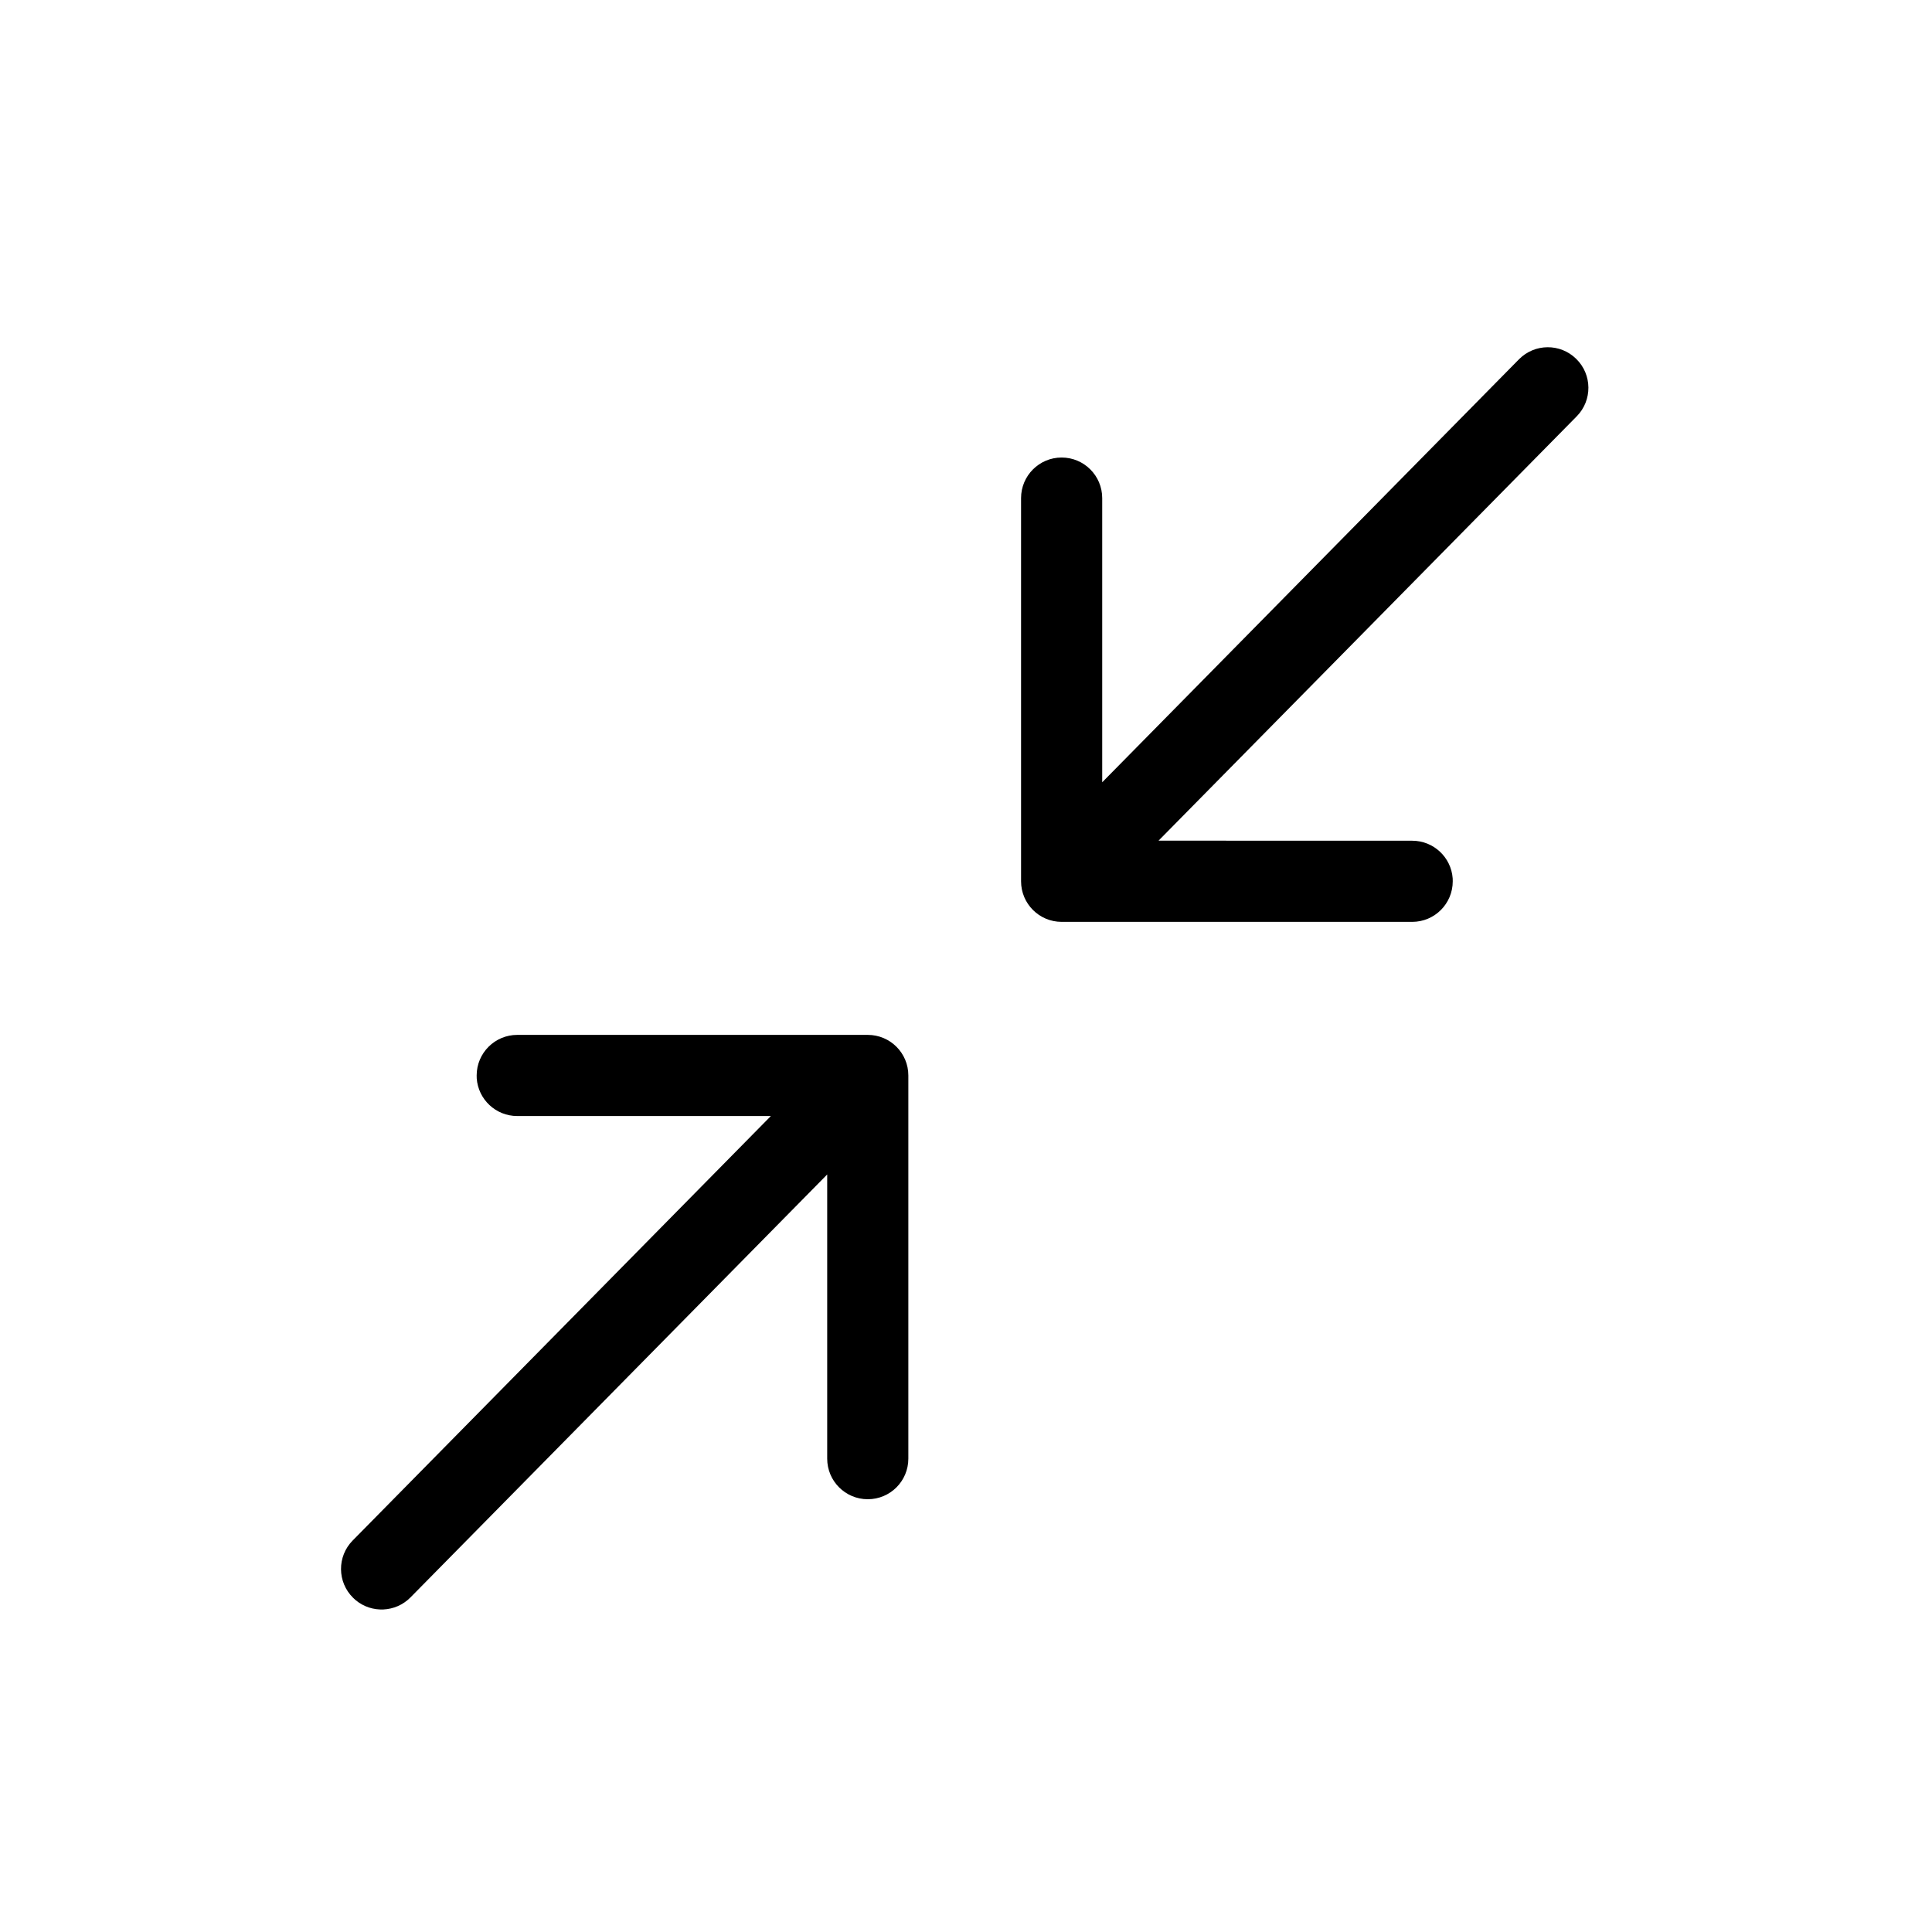
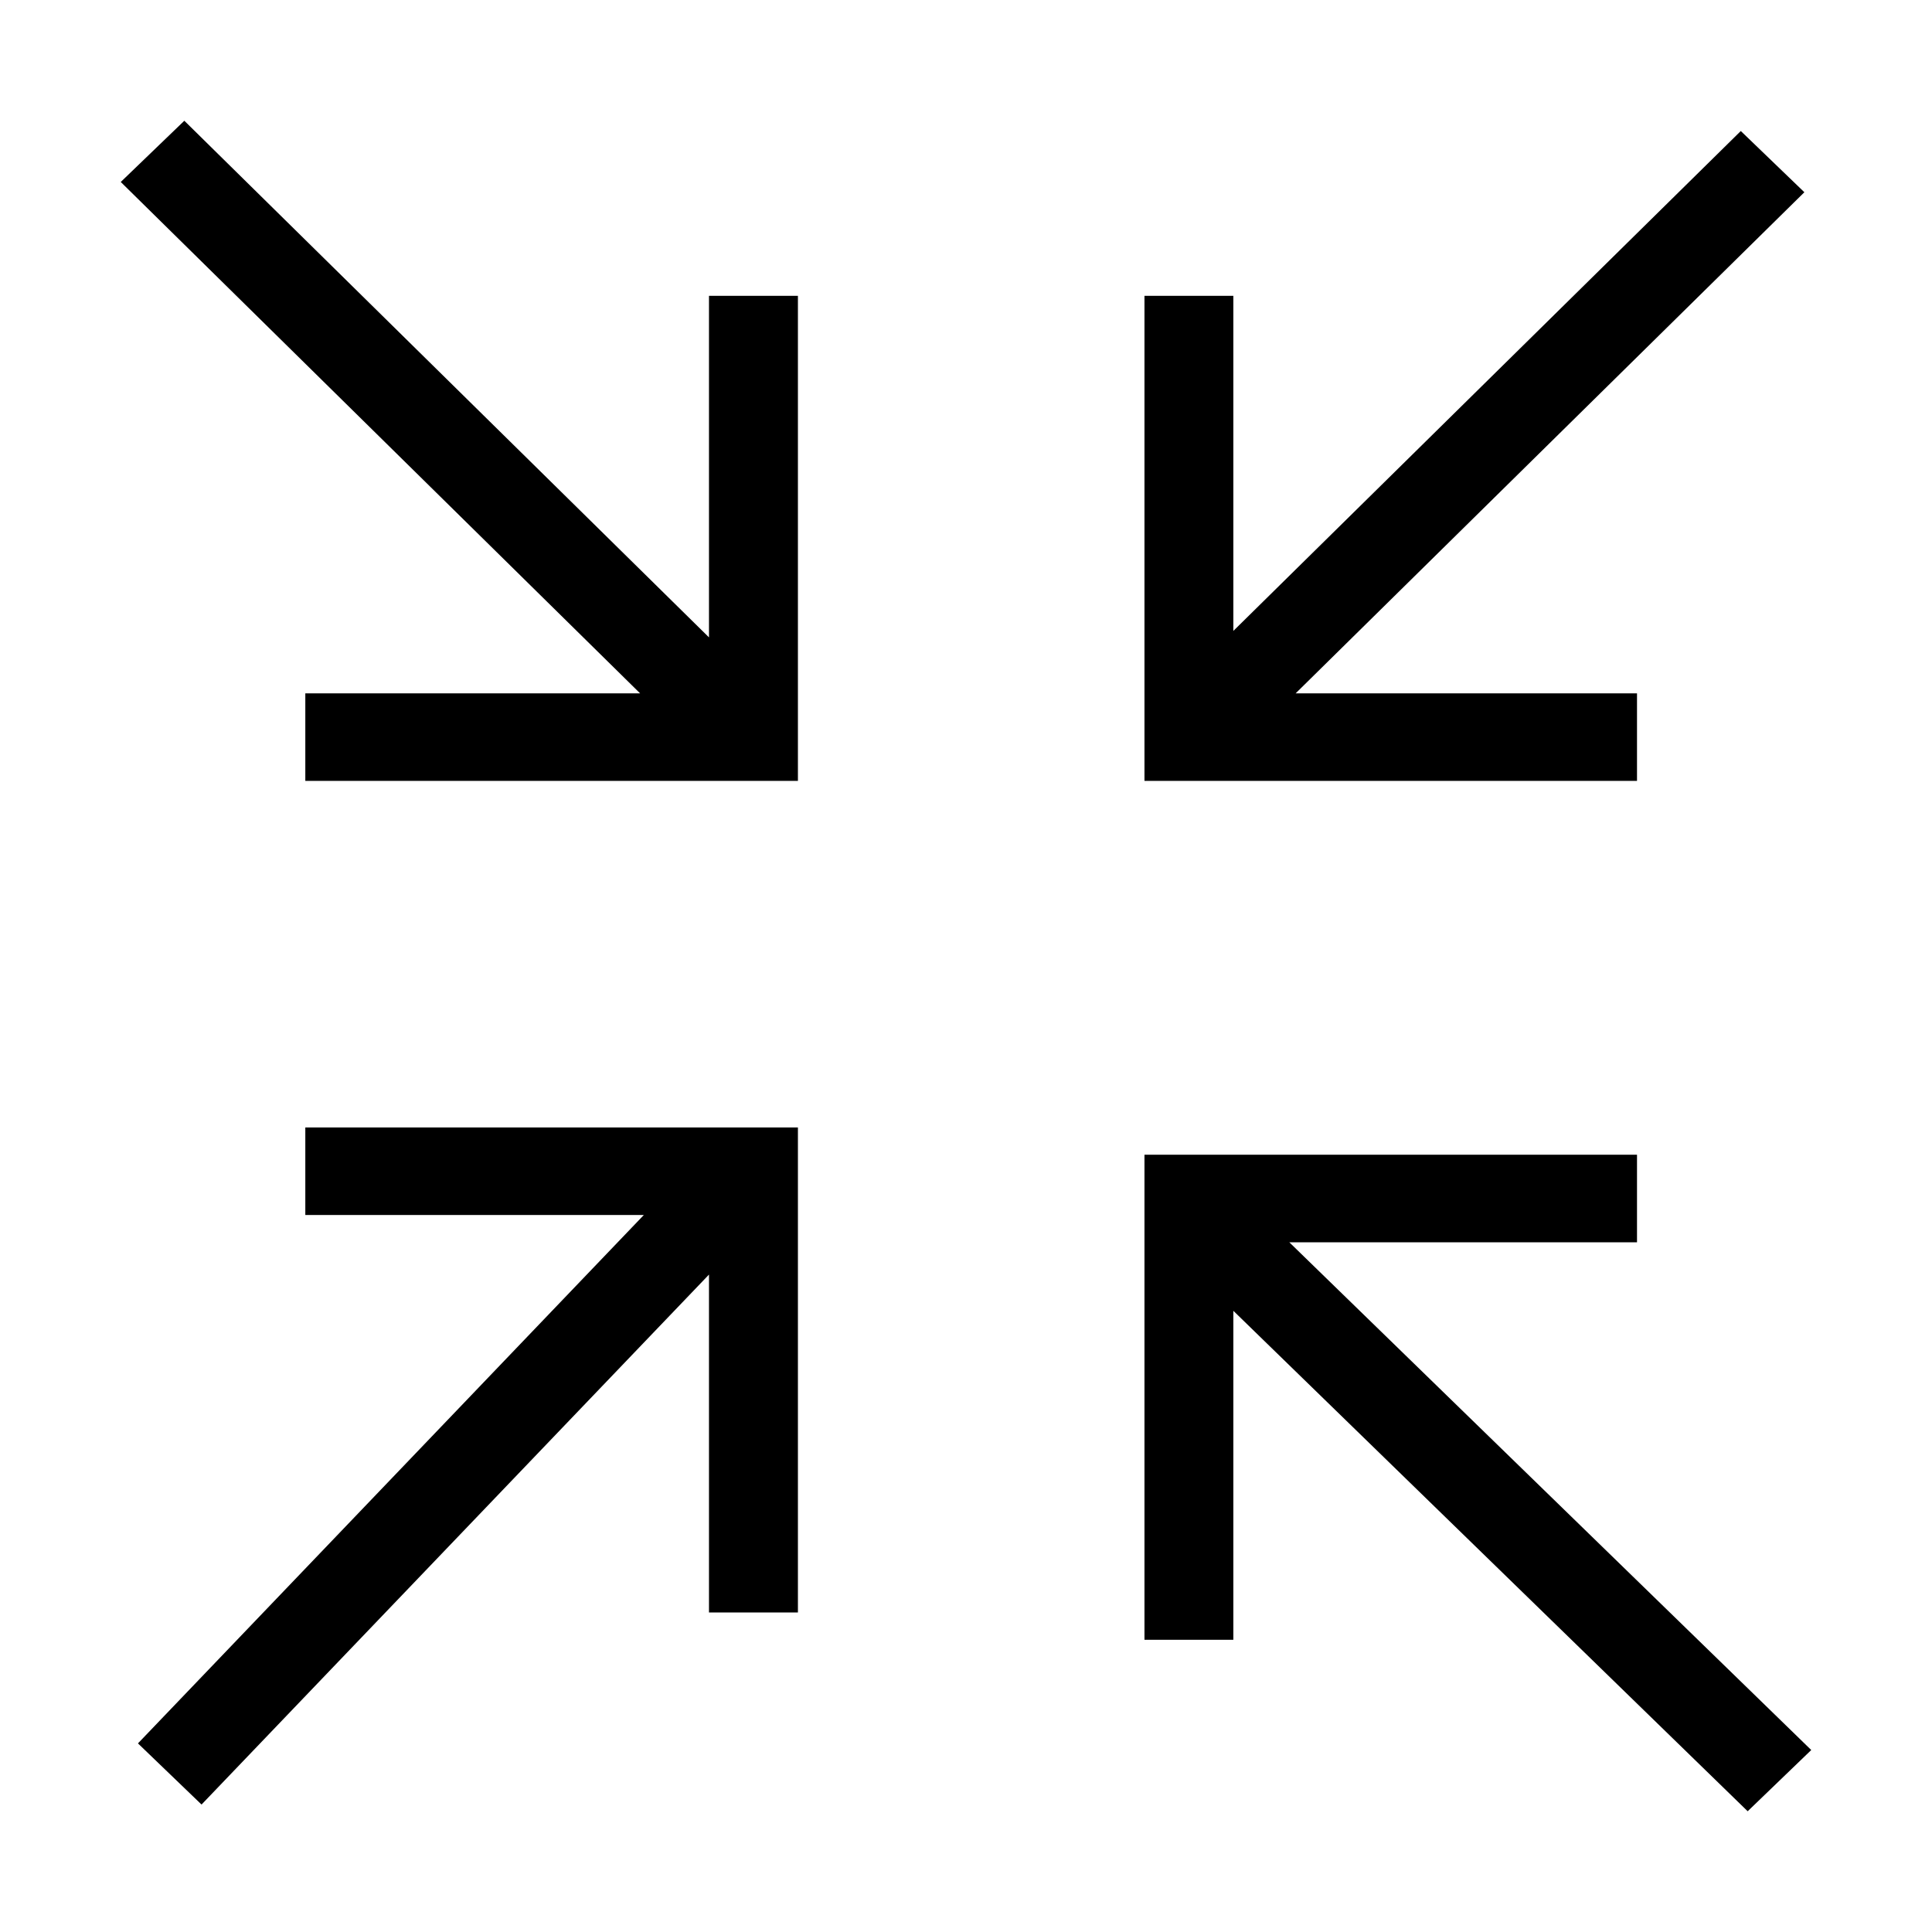
<svg xmlns="http://www.w3.org/2000/svg" width="32" height="32" viewBox="0 0 32 32" fill="none">
-   <path fill-rule="evenodd" clip-rule="evenodd" d="M14.373 17.141C14.745 17.141 15.045 17.442 15.045 17.813V24.16C15.045 24.531 14.745 24.832 14.373 24.832C14.002 24.832 13.701 24.531 13.701 24.16L13.701 19.453L6.799 26.458C6.551 26.709 6.155 26.725 5.889 26.502L5.849 26.465C5.584 26.205 5.581 25.779 5.842 25.515L12.768 18.485L8.567 18.485C8.212 18.485 7.921 18.21 7.896 17.861L7.895 17.813C7.895 17.442 8.196 17.141 8.567 17.141H14.373ZM25.158 5.952C25.419 5.687 25.844 5.684 26.108 5.945C26.373 6.205 26.376 6.631 26.116 6.895L19.189 13.924L23.39 13.925C23.745 13.925 24.036 14.2 24.061 14.549L24.062 14.597C24.062 14.968 23.762 15.269 23.39 15.269H17.584C17.213 15.269 16.912 14.968 16.912 14.597V8.25C16.912 7.879 17.213 7.578 17.584 7.578C17.955 7.578 18.256 7.879 18.256 8.25L18.256 12.957L25.158 5.952Z" fill="black" />
+   <path fill-rule="evenodd" clip-rule="evenodd" d="M27.114 19.126V20.576L21.355 20.576L30 28.986L28.947 30L20.428 21.711L20.428 27.16H18.956V19.126H27.114ZM13.216 18.674V26.708H11.743L11.743 21.111L3.338 29.889L2.285 28.876L10.664 20.124L5.057 20.124V18.674H13.216ZM28.833 2.17L29.886 3.184L21.46 11.484L27.114 11.484V12.934H18.956V4.9H20.428L20.428 10.45L28.833 2.17ZM3.053 2L11.743 10.557L11.743 4.9H13.216V12.934H5.057V11.484L10.602 11.484L2 3.014L3.053 2Z" fill="black" />
</svg>
